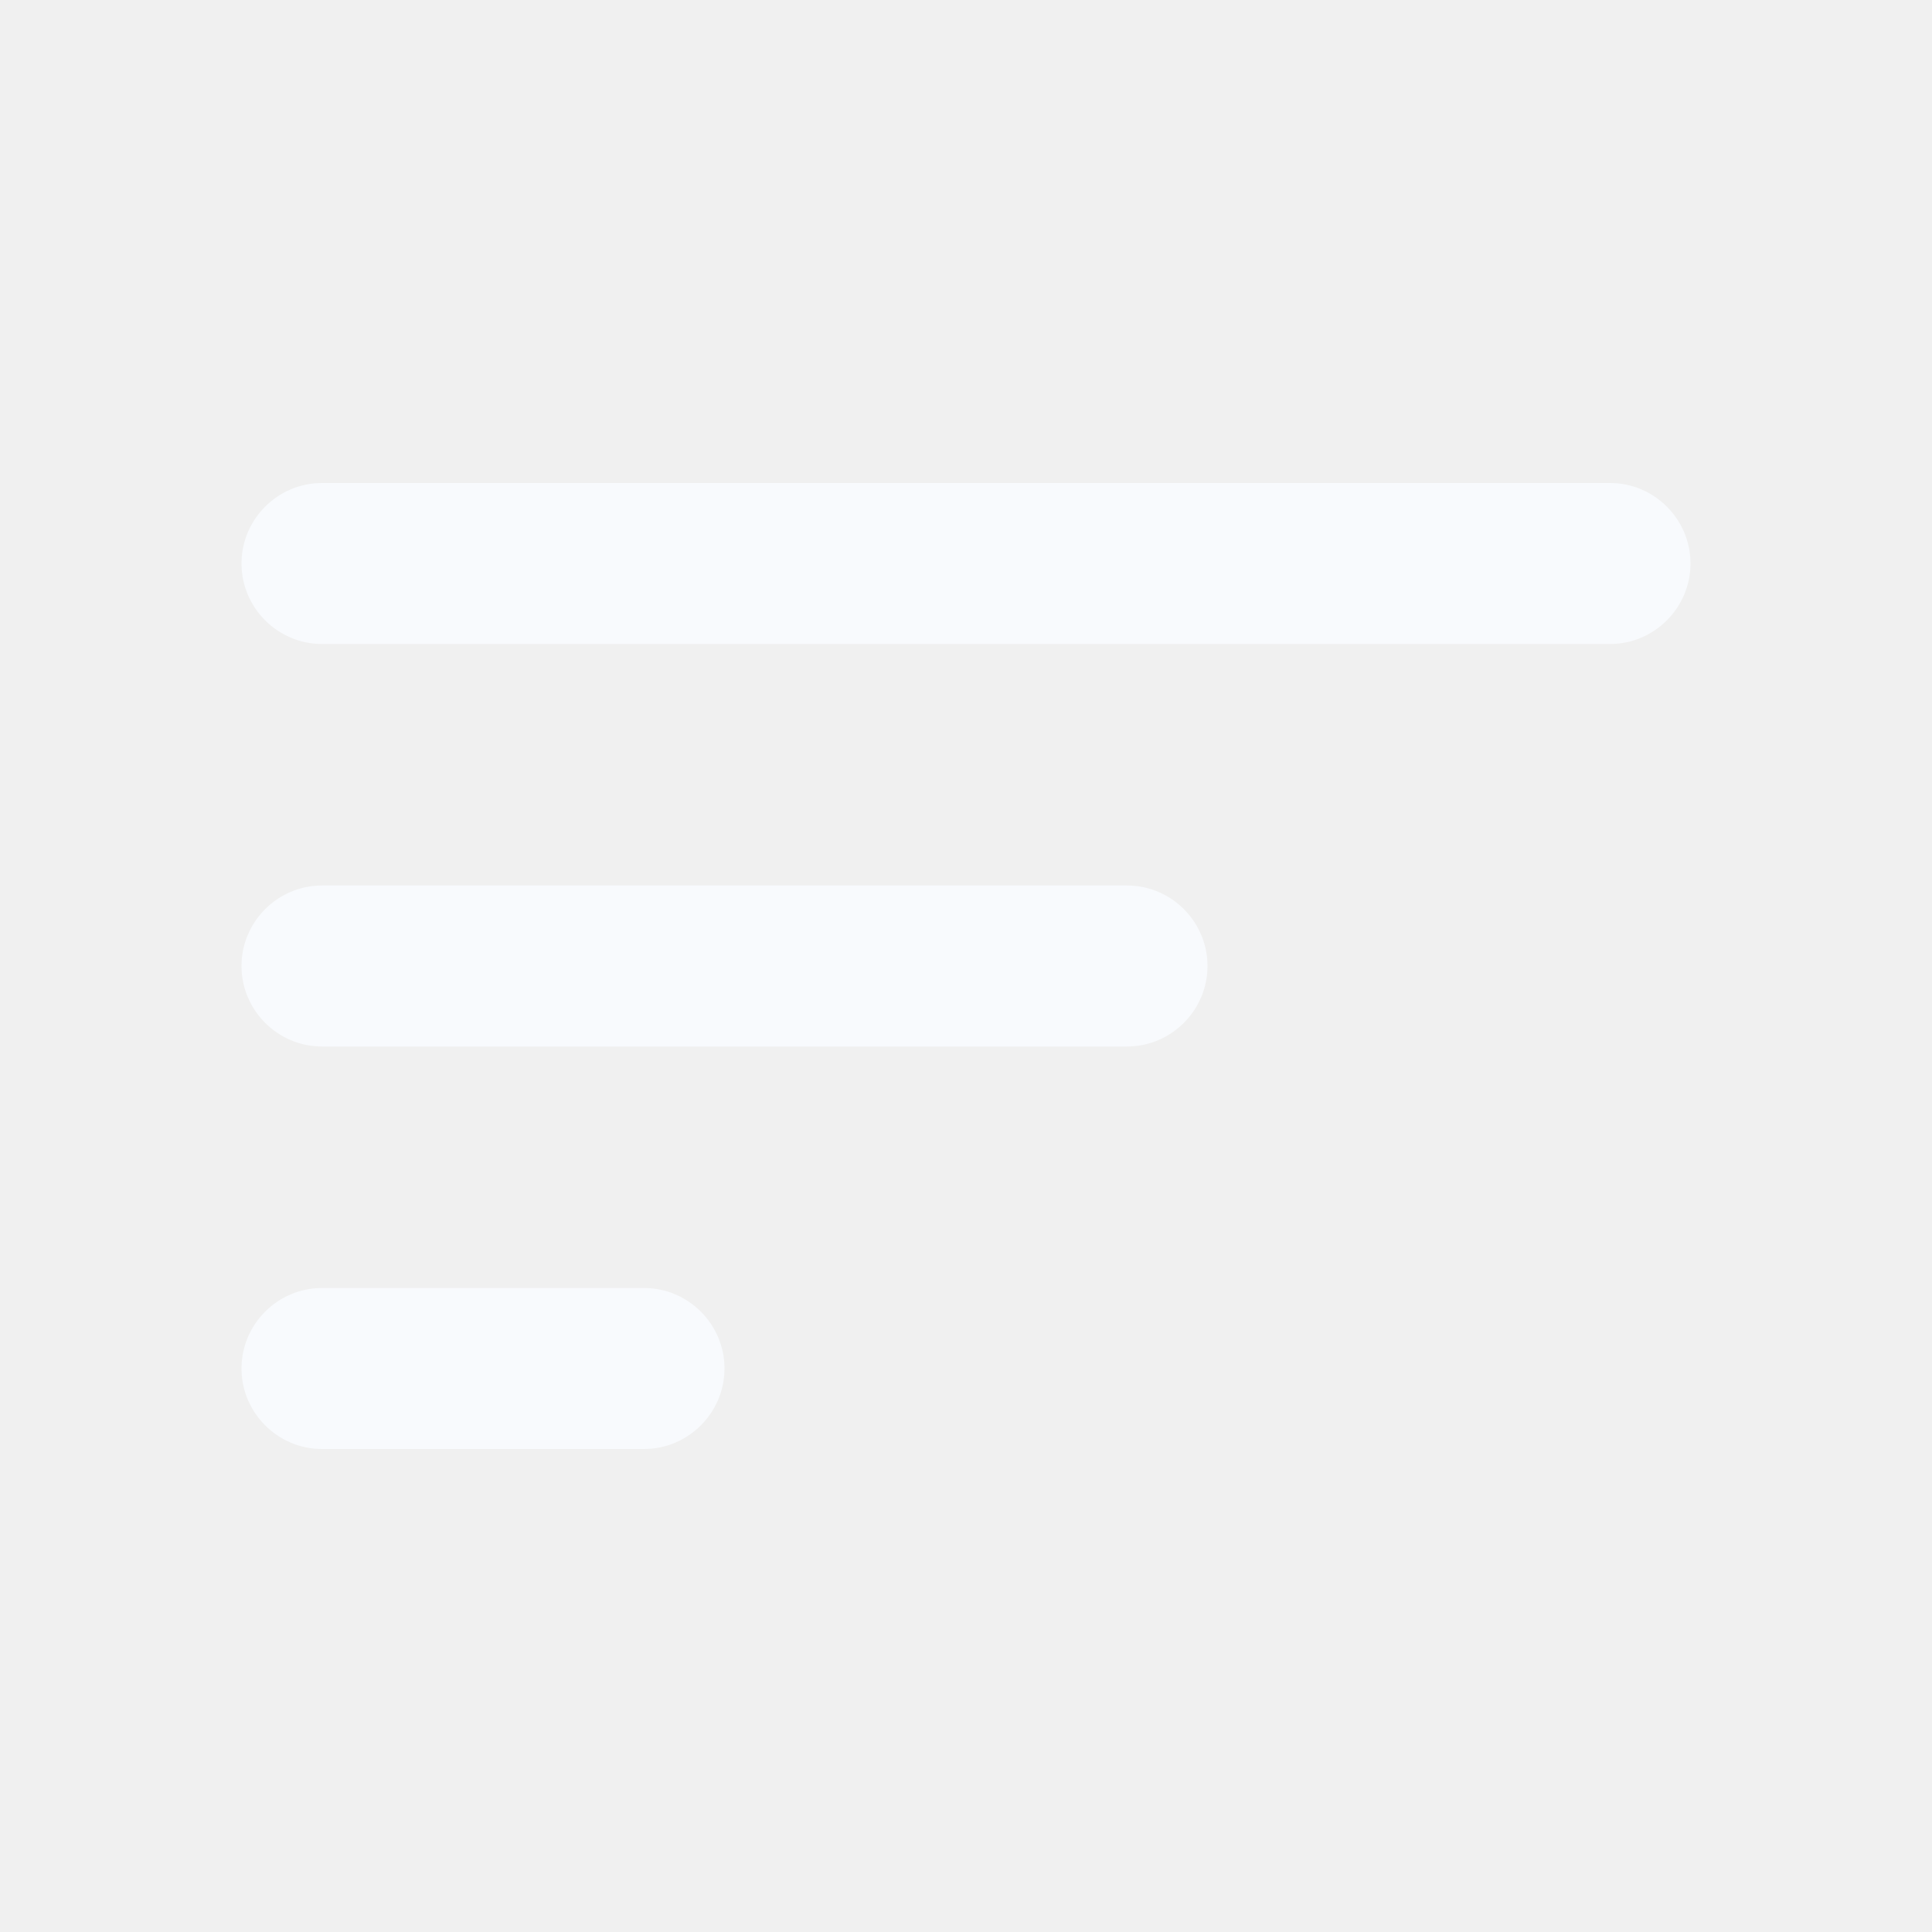
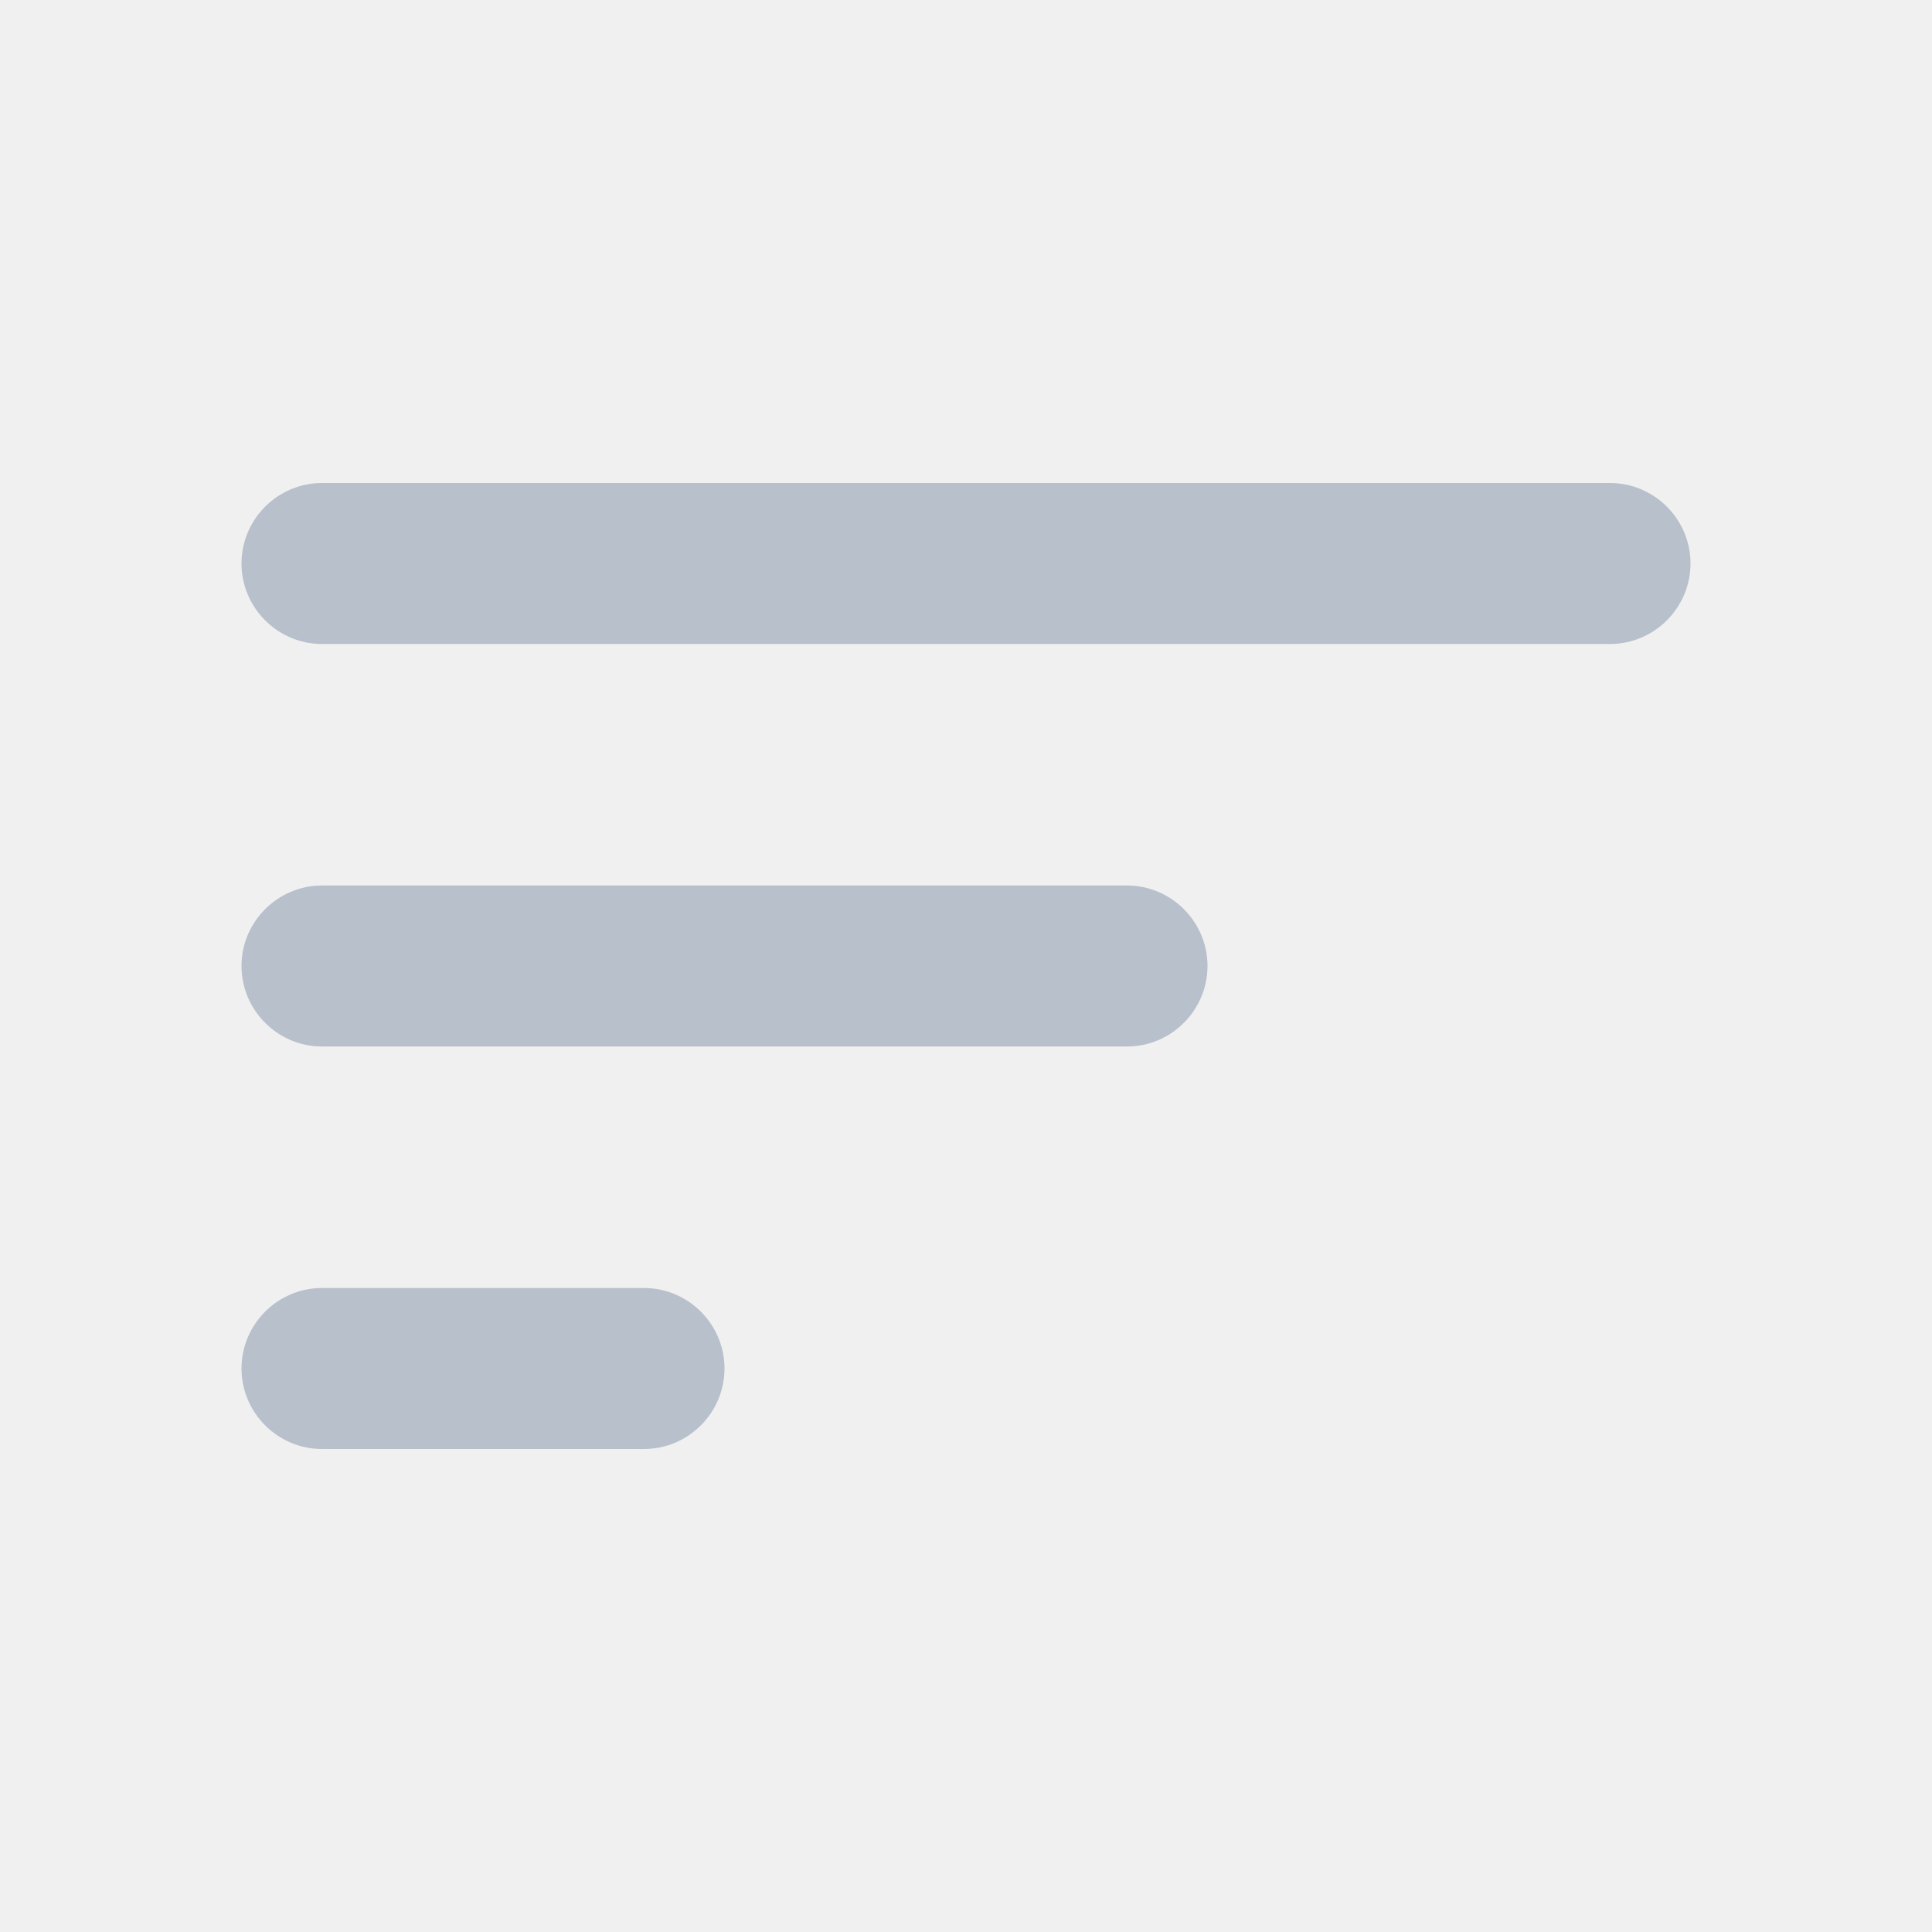
<svg xmlns="http://www.w3.org/2000/svg" width="24" height="24" viewBox="0 0 24 24" fill="none">
  <g clip-path="url(#clip0_42_1437)">
-     <path d="M4 18H8C8.55 18 9 17.55 9 17C9 16.45 8.55 16 8 16H4C3.45 16 3 16.45 3 17C3 17.55 3.45 18 4 18ZM3 7C3 7.55 3.45 8 4 8H20C20.55 8 21 7.55 21 7C21 6.45 20.55 6 20 6H4C3.45 6 3 6.45 3 7ZM4 13H14C14.55 13 15 12.55 15 12C15 11.45 14.55 11 14 11H4C3.45 11 3 11.45 3 12C3 12.55 3.45 13 4 13Z" fill="#F8FAFD" />
+     <path d="M4 18H8C8.55 18 9 17.55 9 17C9 16.45 8.55 16 8 16H4C3.45 16 3 16.45 3 17C3 17.55 3.45 18 4 18ZM3 7C3 7.55 3.45 8 4 8H20C20.55 8 21 7.55 21 7C21 6.45 20.55 6 20 6H4C3.45 6 3 6.45 3 7ZM4 13H14C14.55 13 15 12.55 15 12C15 11.45 14.55 11 14 11H4C3.45 11 3 11.45 3 12C3 12.55 3.45 13 4 13Z" fill="#B8C0CC" />
  </g>
  <defs>
    <clipPath id="clip0_42_1437">
      <rect width="24" height="24" fill="white" />
    </clipPath>
  </defs>
</svg>
